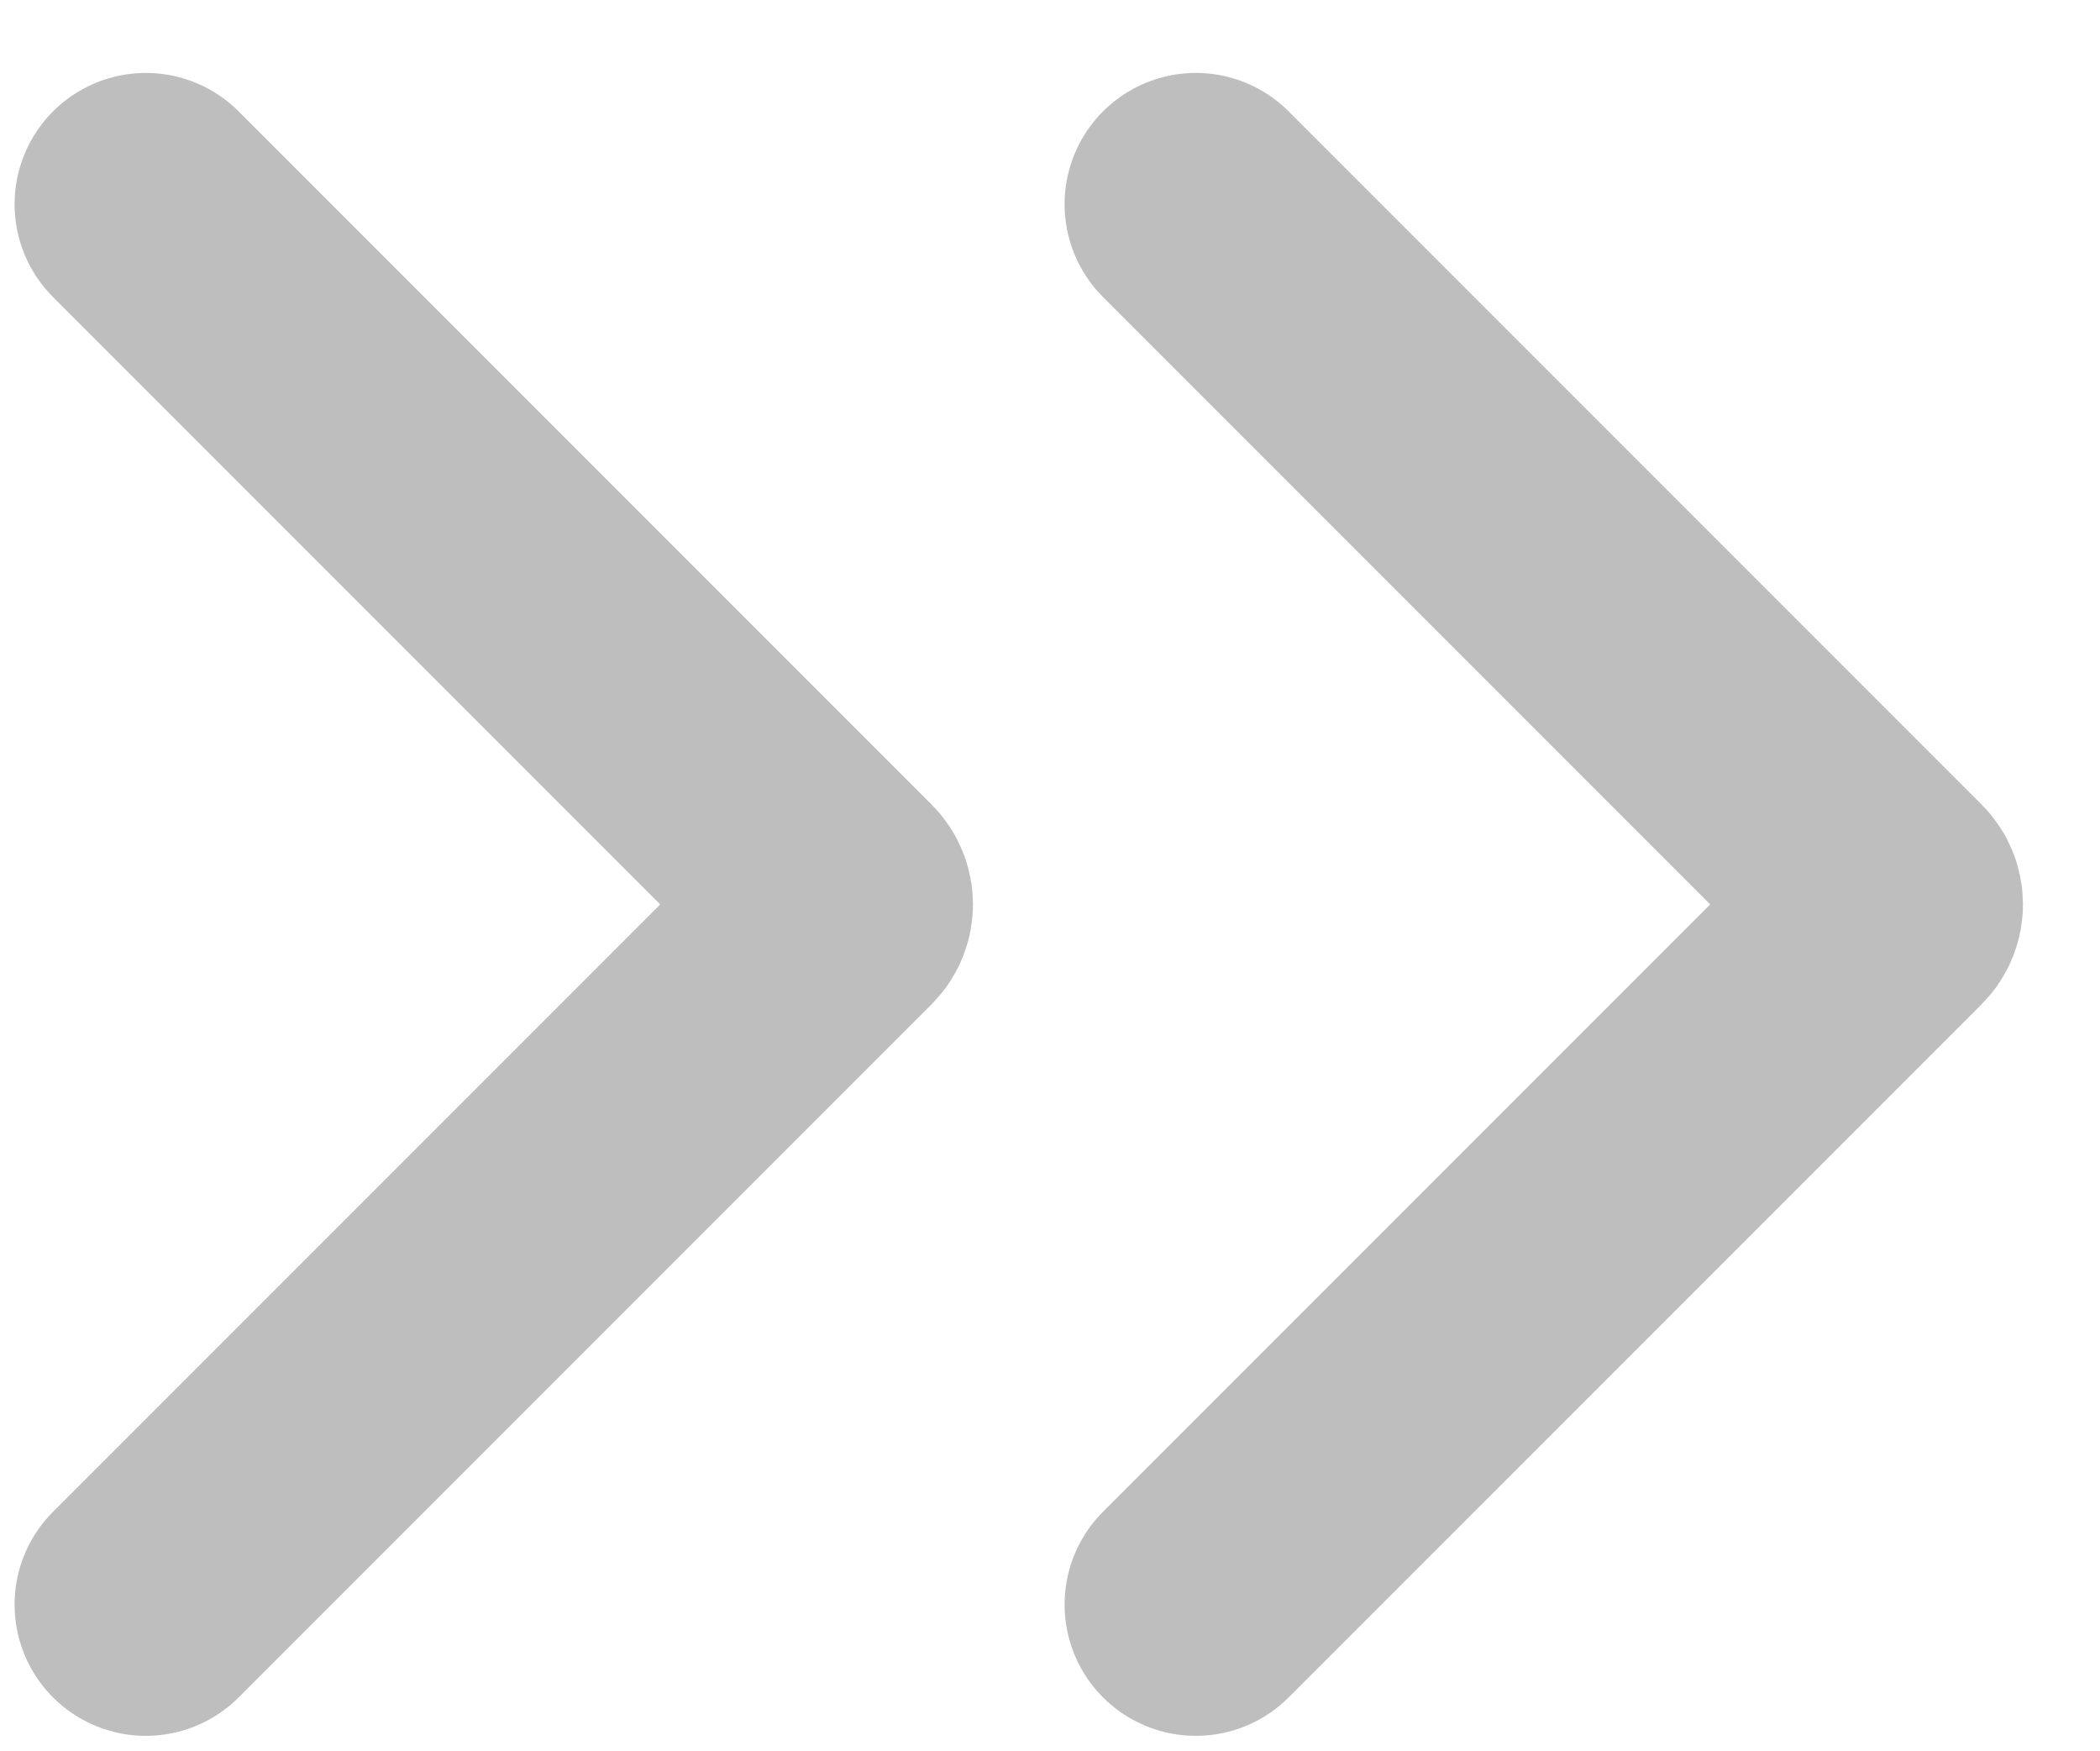
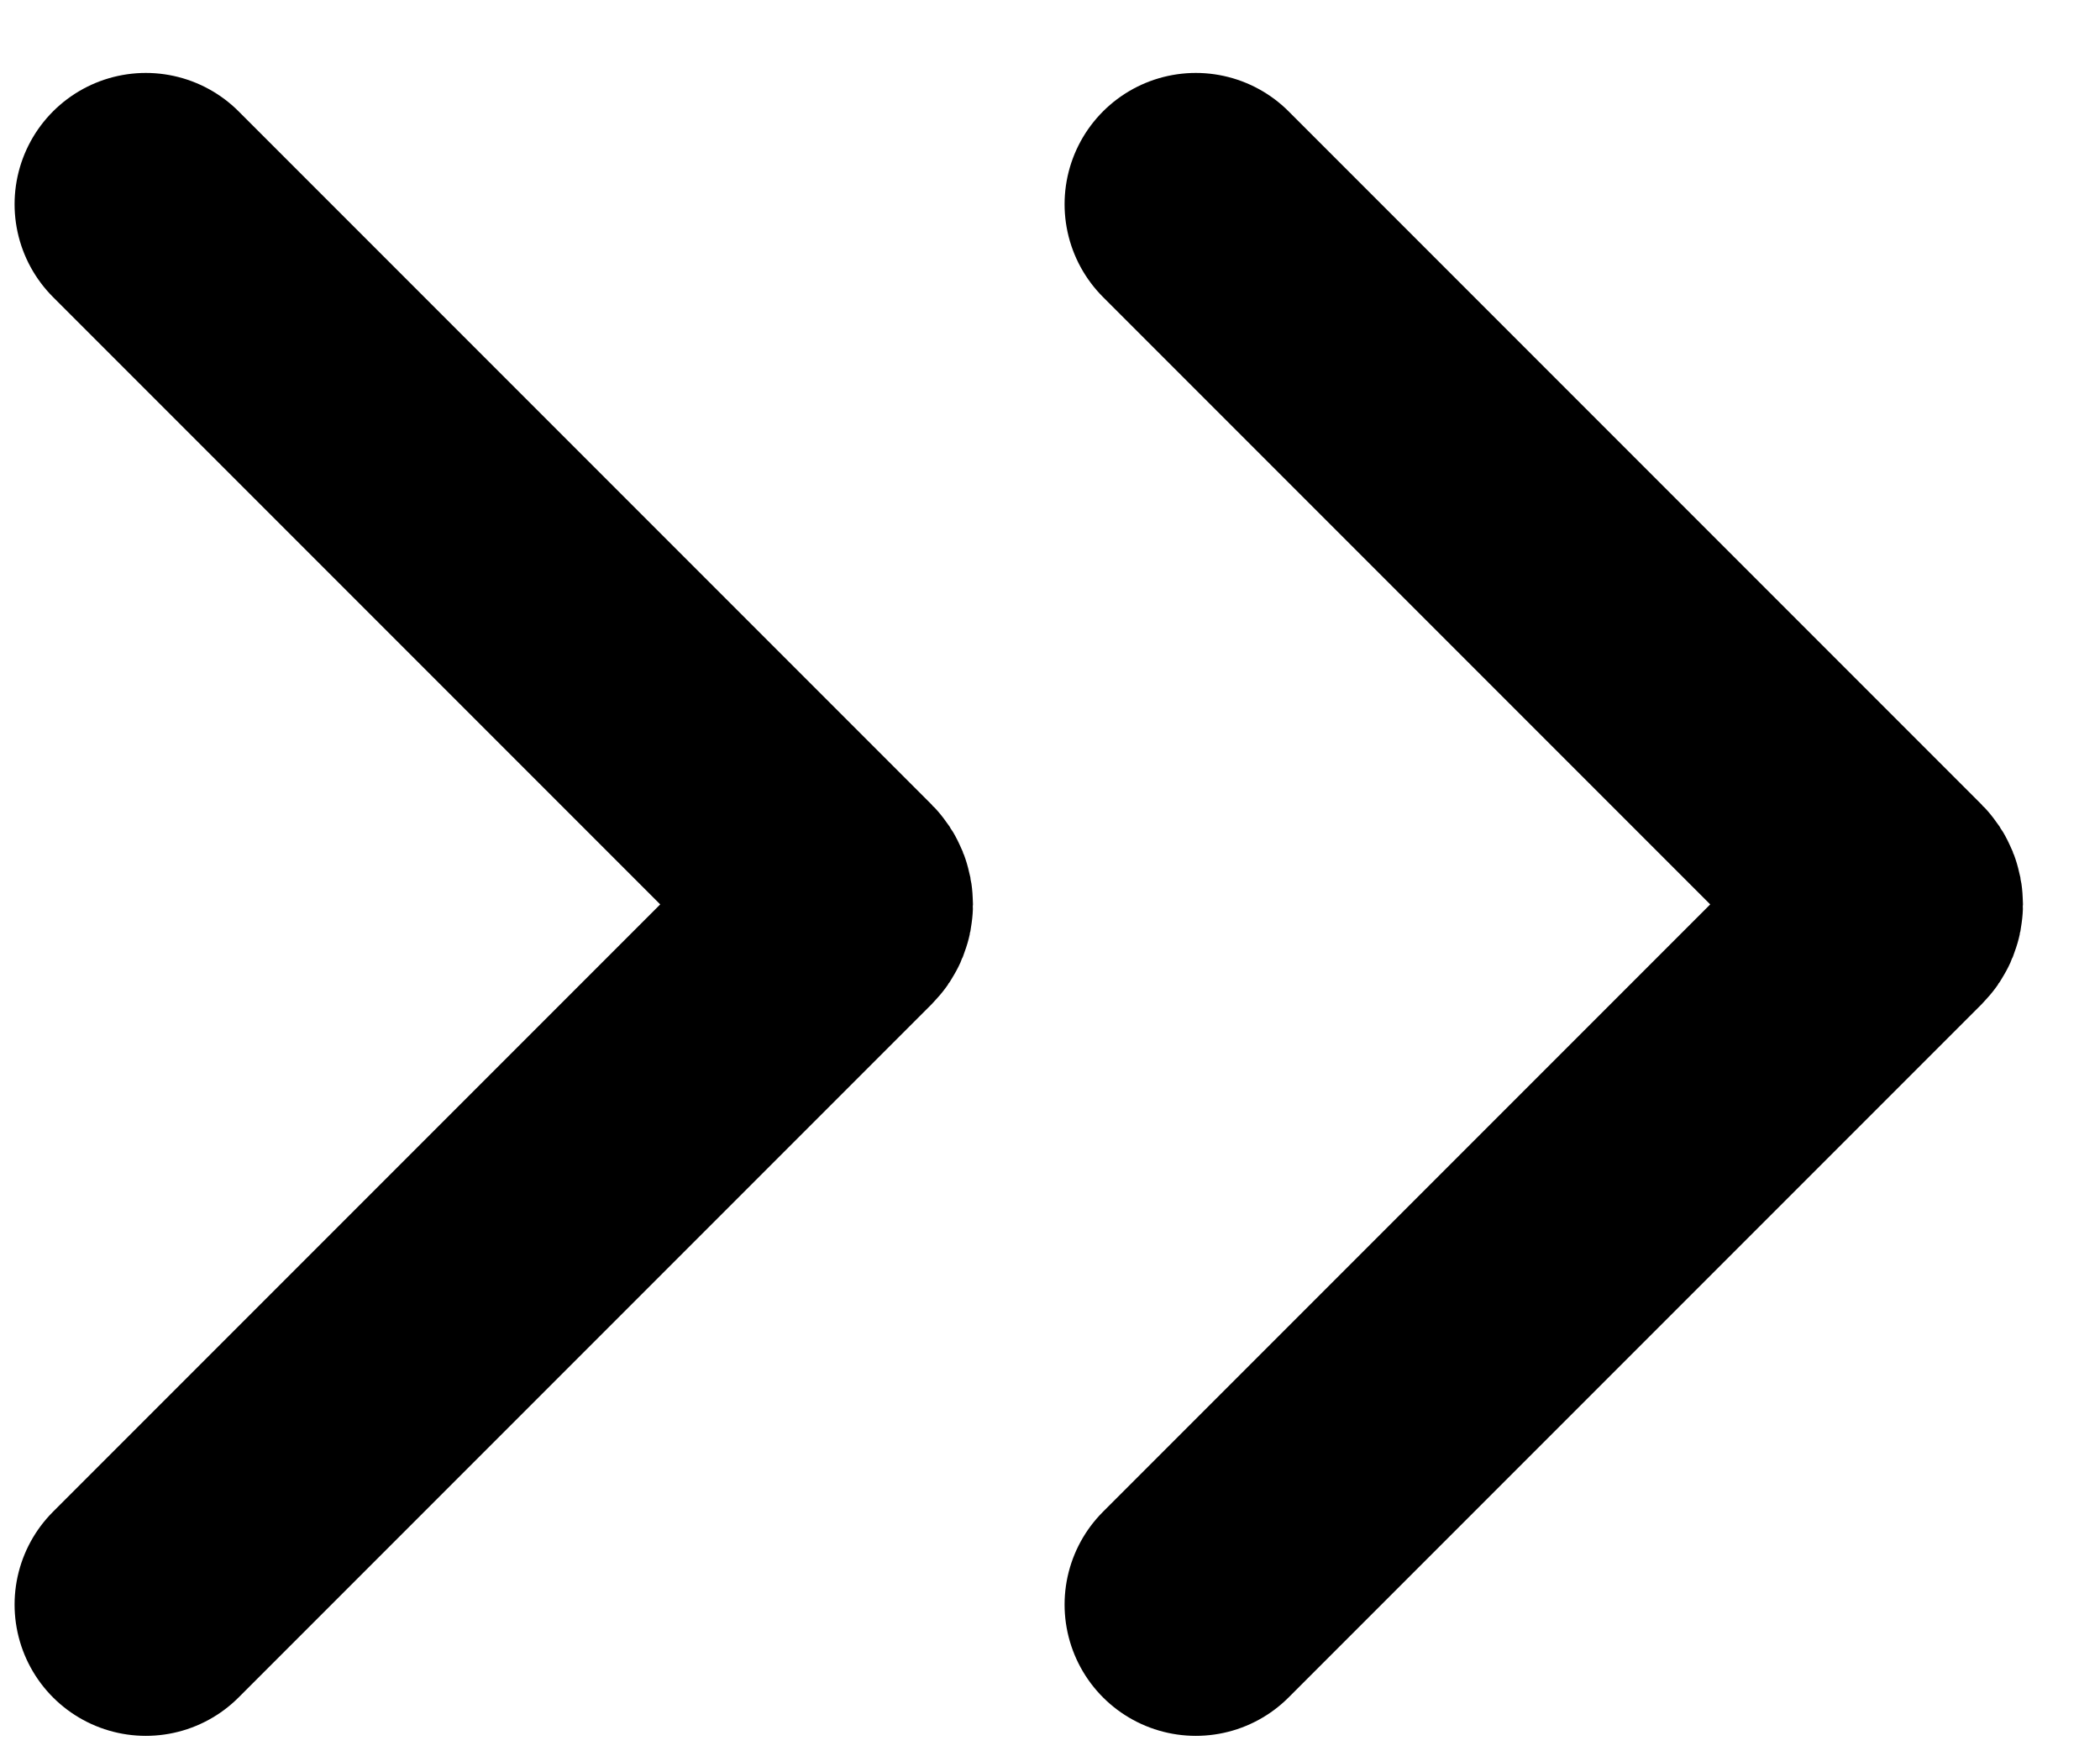
<svg xmlns="http://www.w3.org/2000/svg" width="18" height="15" viewBox="0 0 18 15" fill="none">
-   <path d="M1.25 1.75L7.19 7.69C7.223 7.723 7.223 7.777 7.19 7.81L1.25 13.75" stroke="#BEBEBE" stroke-width="2.25" stroke-linecap="round" />
-   <path d="M10.25 1.75L16.19 7.69C16.223 7.723 16.223 7.777 16.19 7.81L10.25 13.75" stroke="#BEBEBE" stroke-width="2.25" stroke-linecap="round" />
+   <path d="M1.25 1.75L7.19 7.69C7.223 7.723 7.223 7.777 7.19 7.81L1.25 13.75" stroke="black" stroke-width="2.25" stroke-linecap="round" />
+   <path d="M10.25 1.75L16.19 7.69C16.223 7.723 16.223 7.777 16.19 7.81L10.25 13.75" stroke="black" stroke-width="2.25" stroke-linecap="round" />
</svg>
